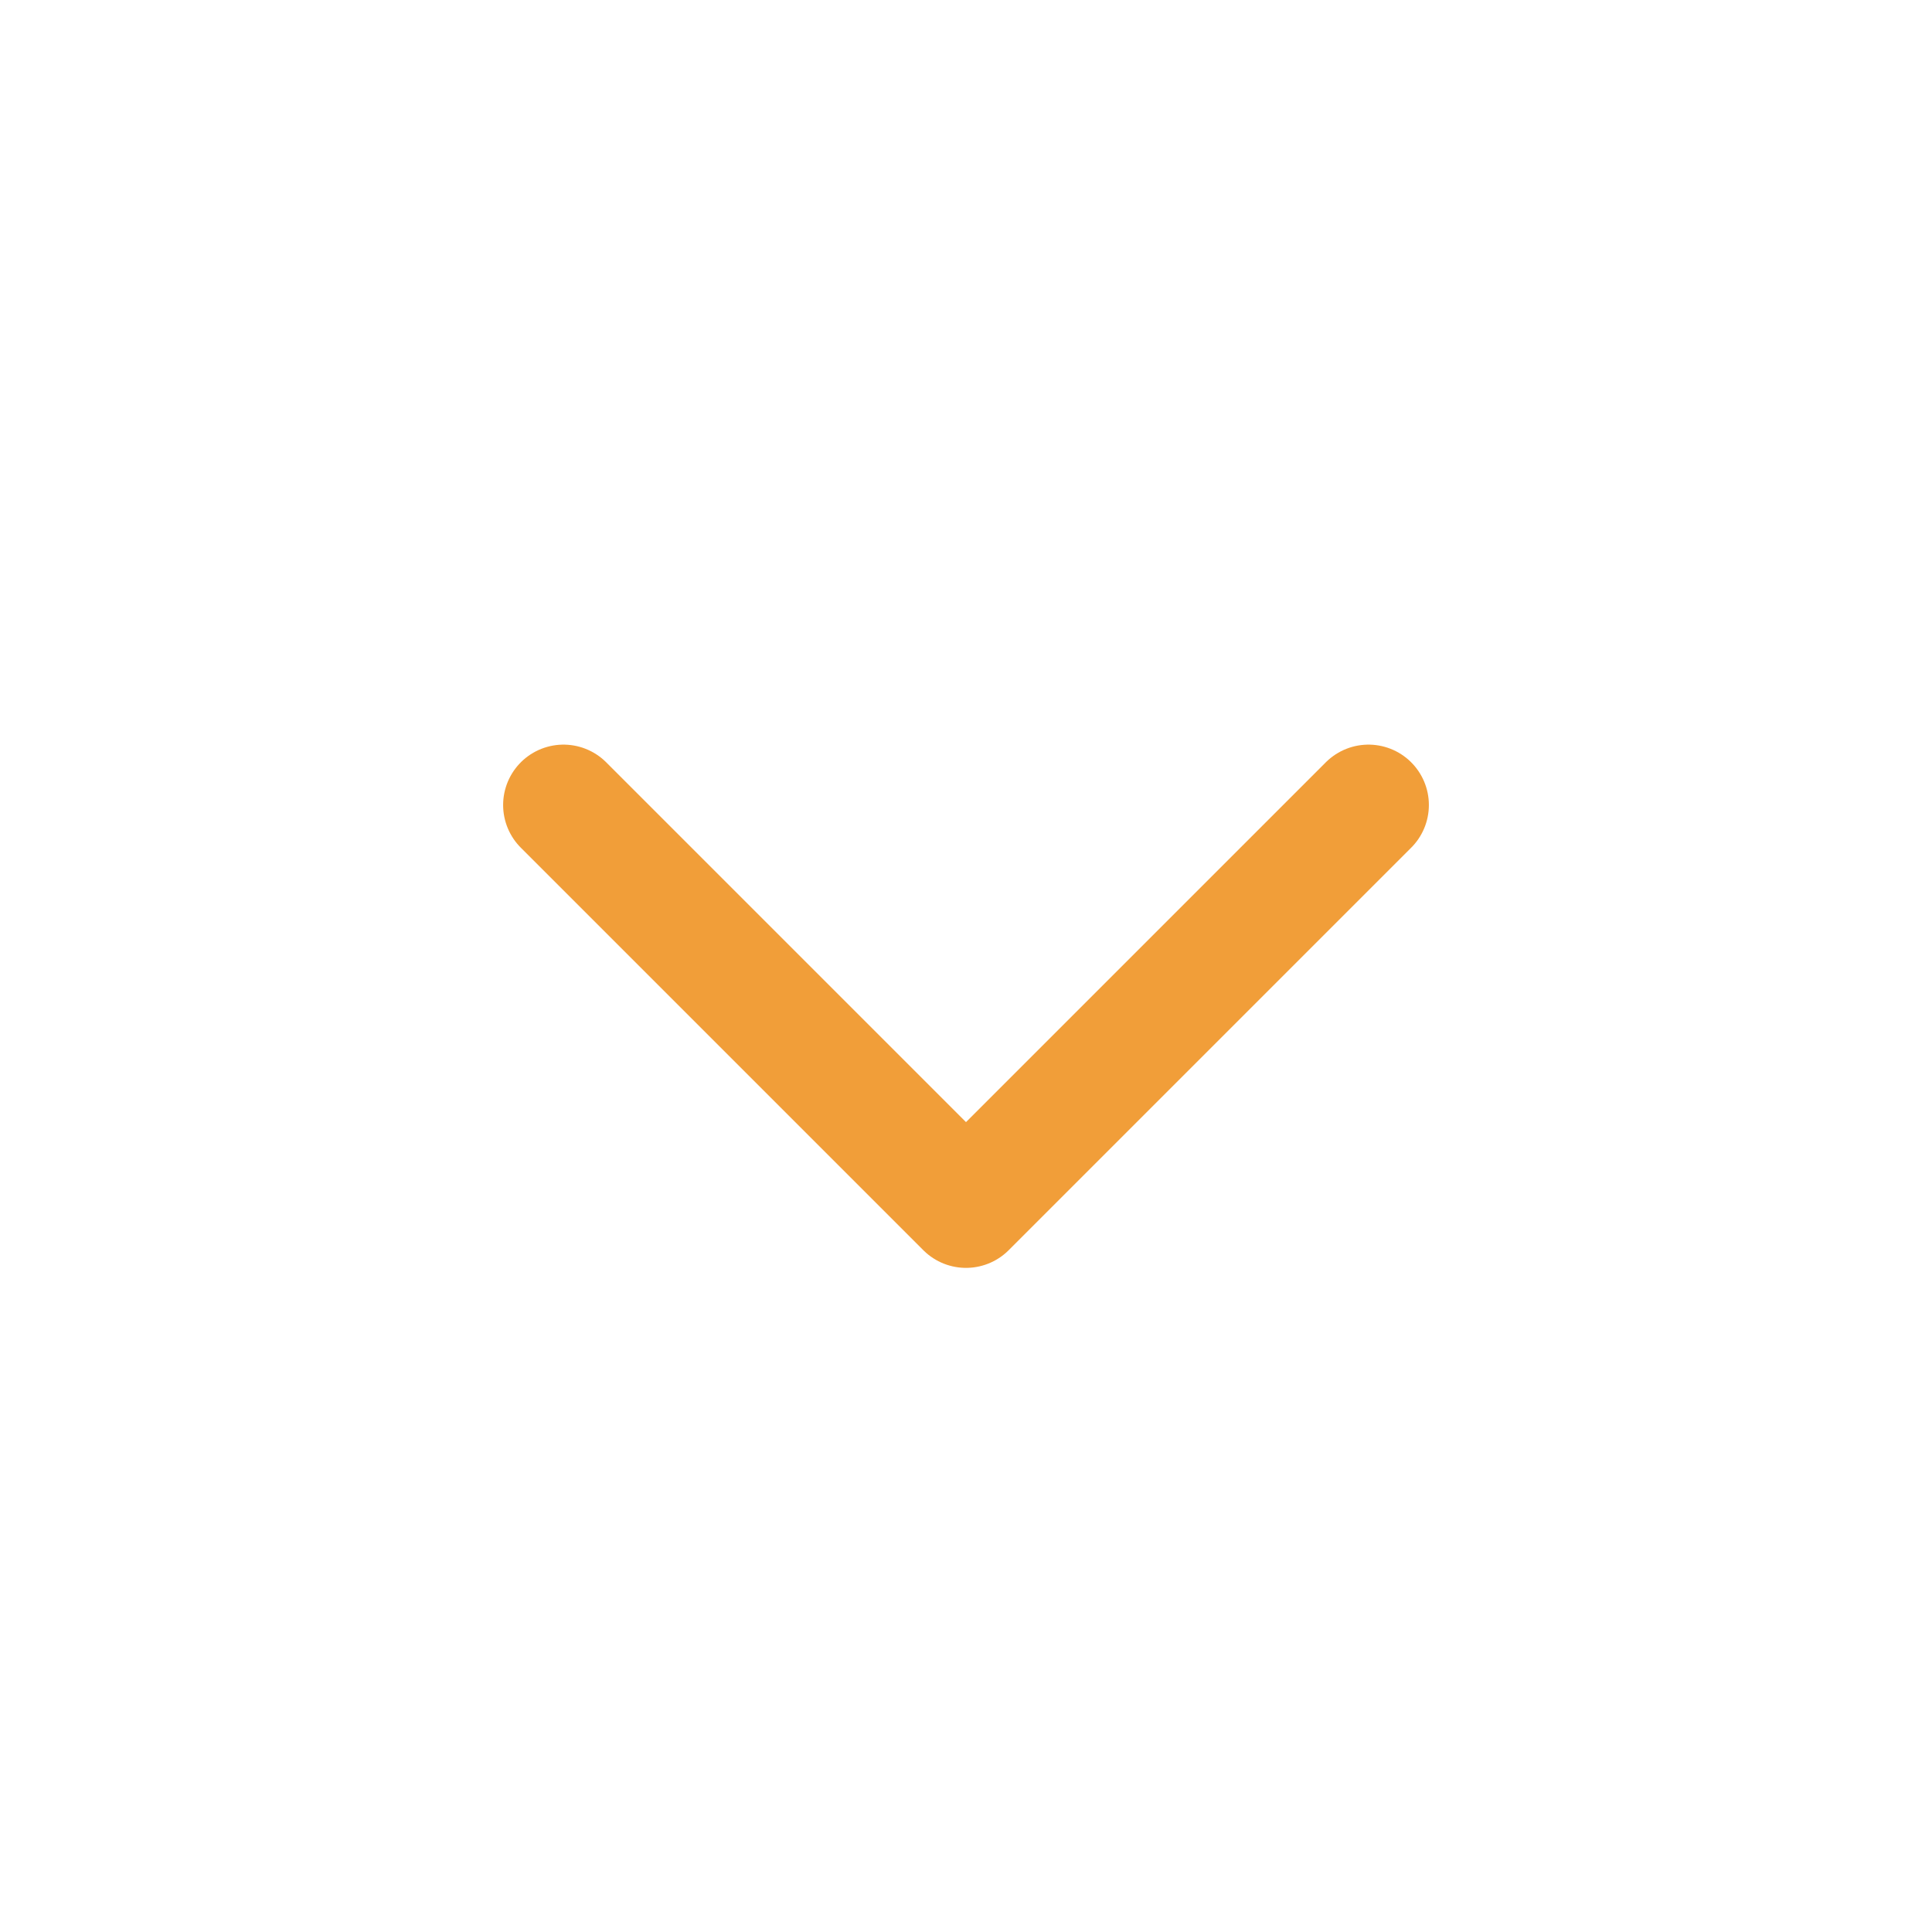
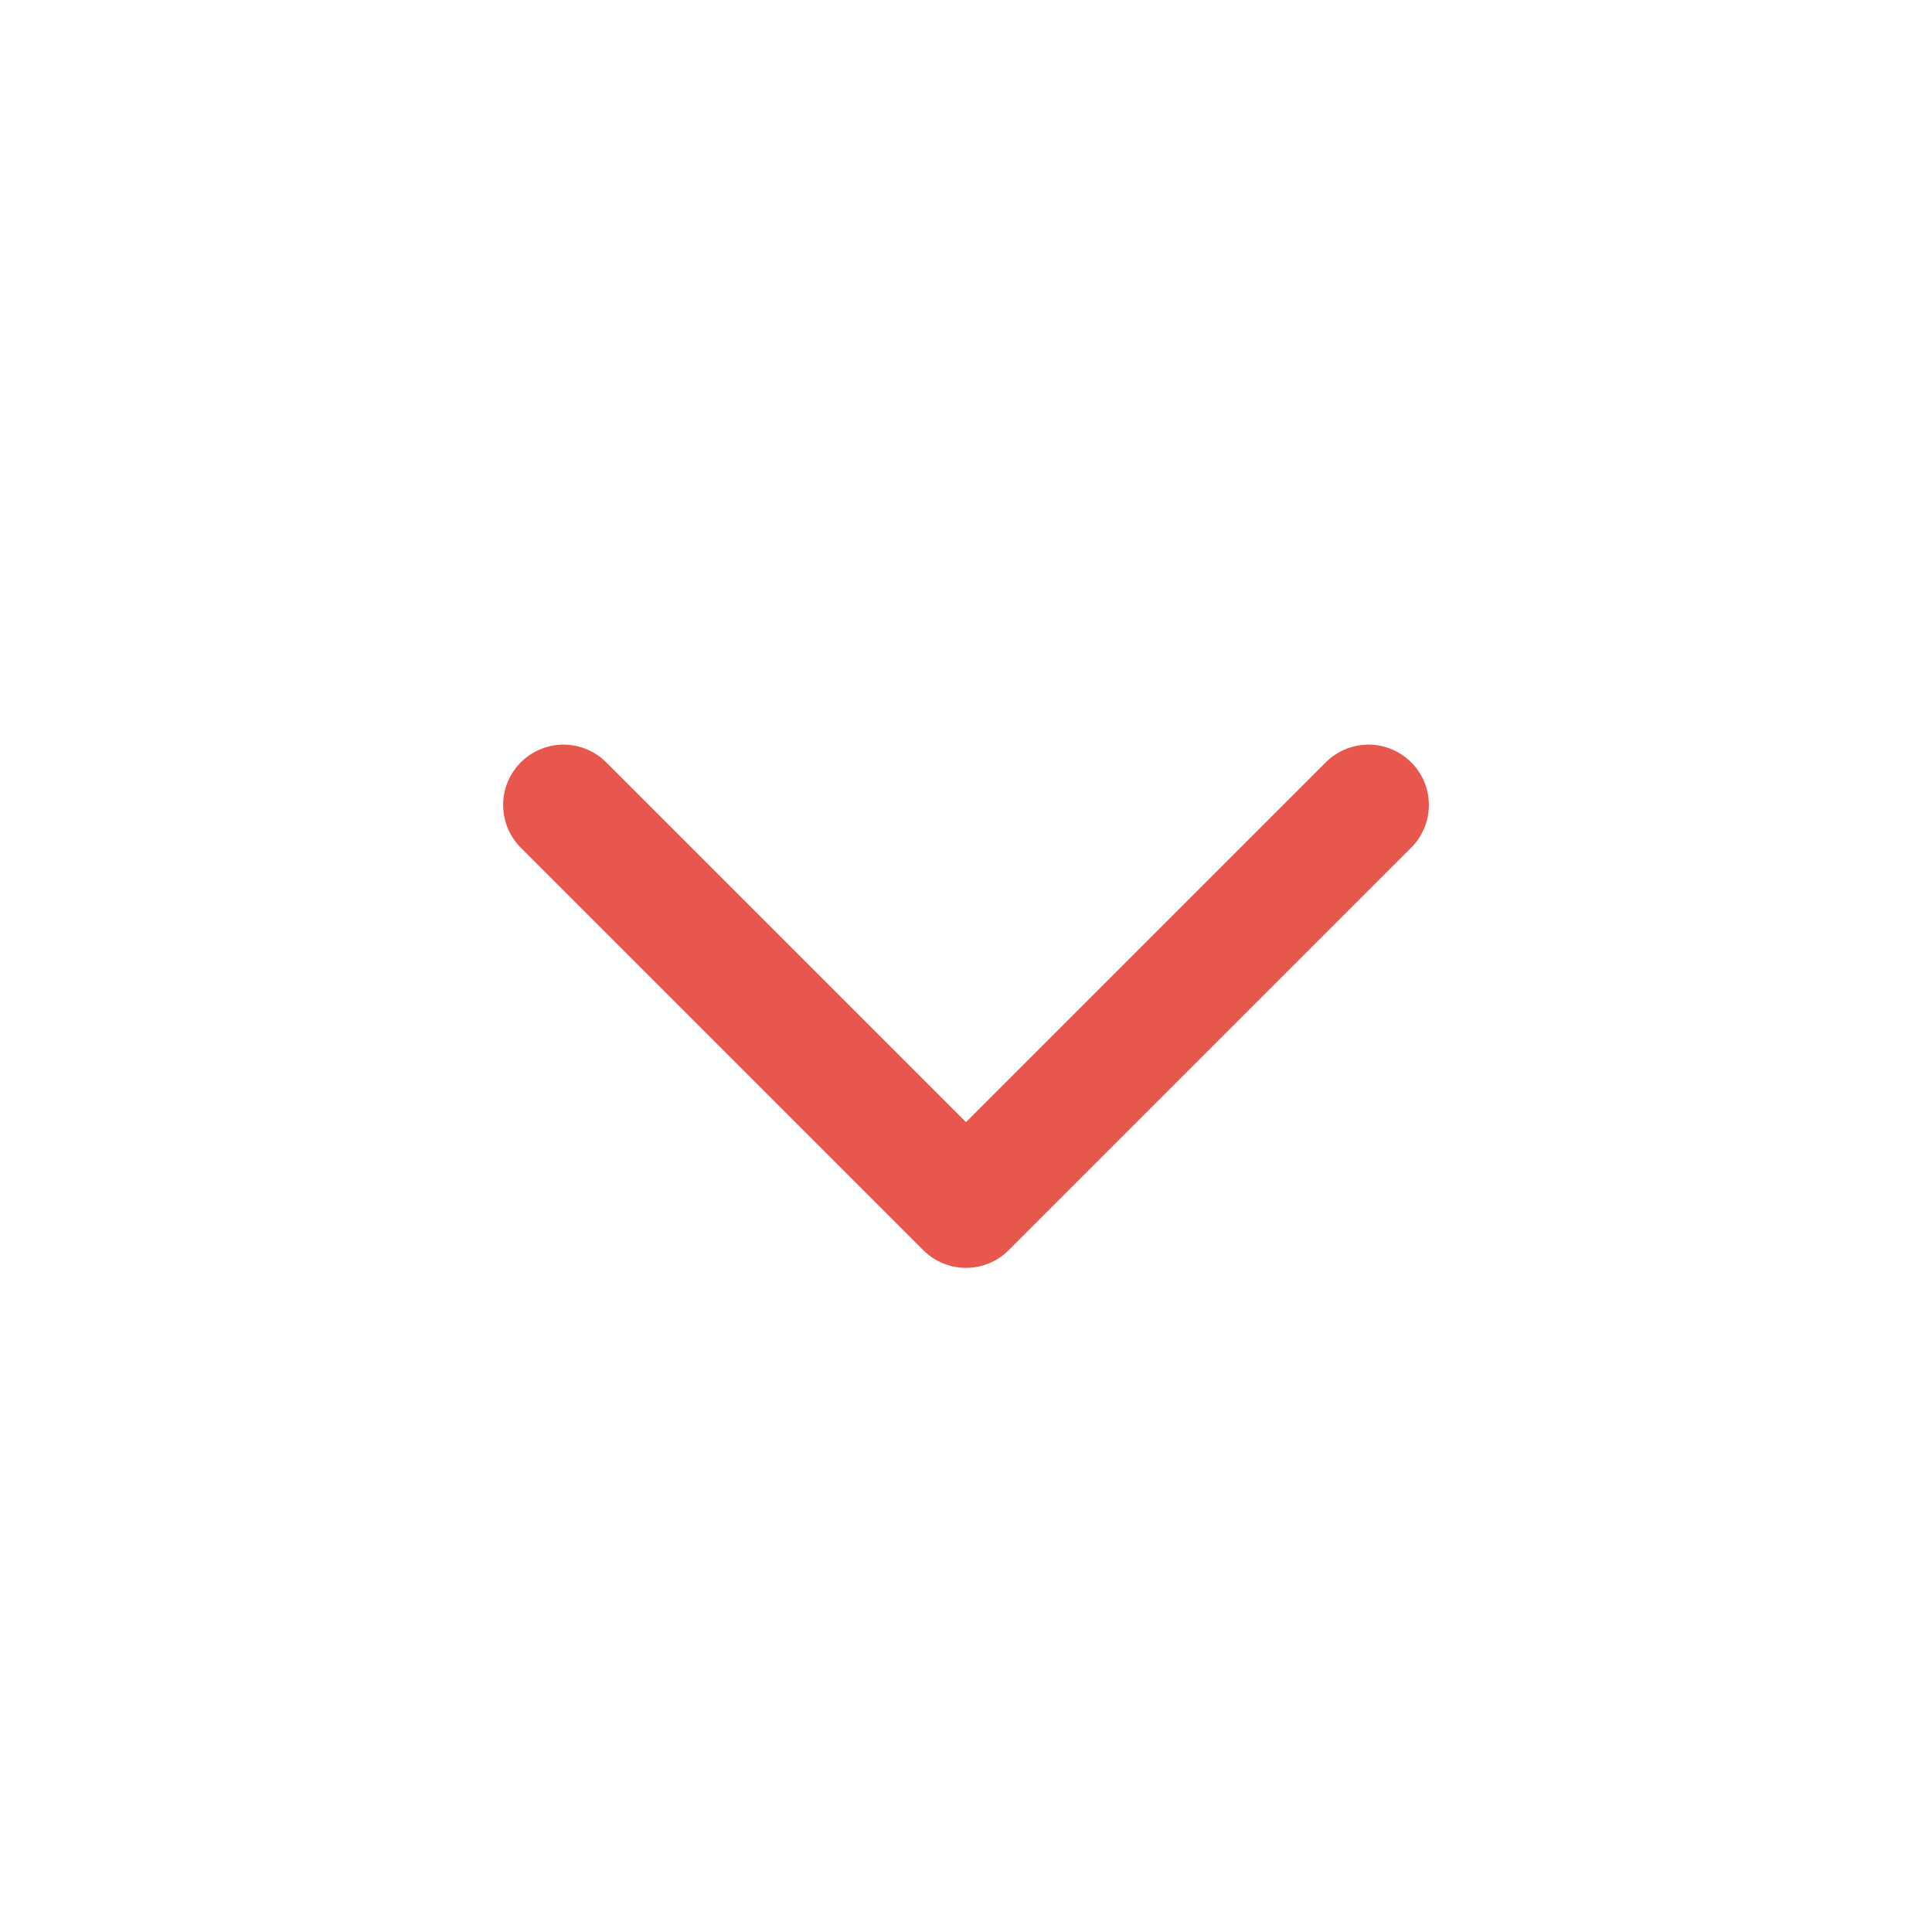
<svg xmlns="http://www.w3.org/2000/svg" width="800px" height="800px" viewBox="0 0 24 24" fill="none">
-   <path d="M7 10L12 15L17 10" stroke="#F19E39" stroke-width="1.5" stroke-linecap="round" stroke-linejoin="round" />
+   <path d="M7 10L12 15L17 10" stroke="#e8574d" stroke-width="1.5" stroke-linecap="round" stroke-linejoin="round" />
</svg>
